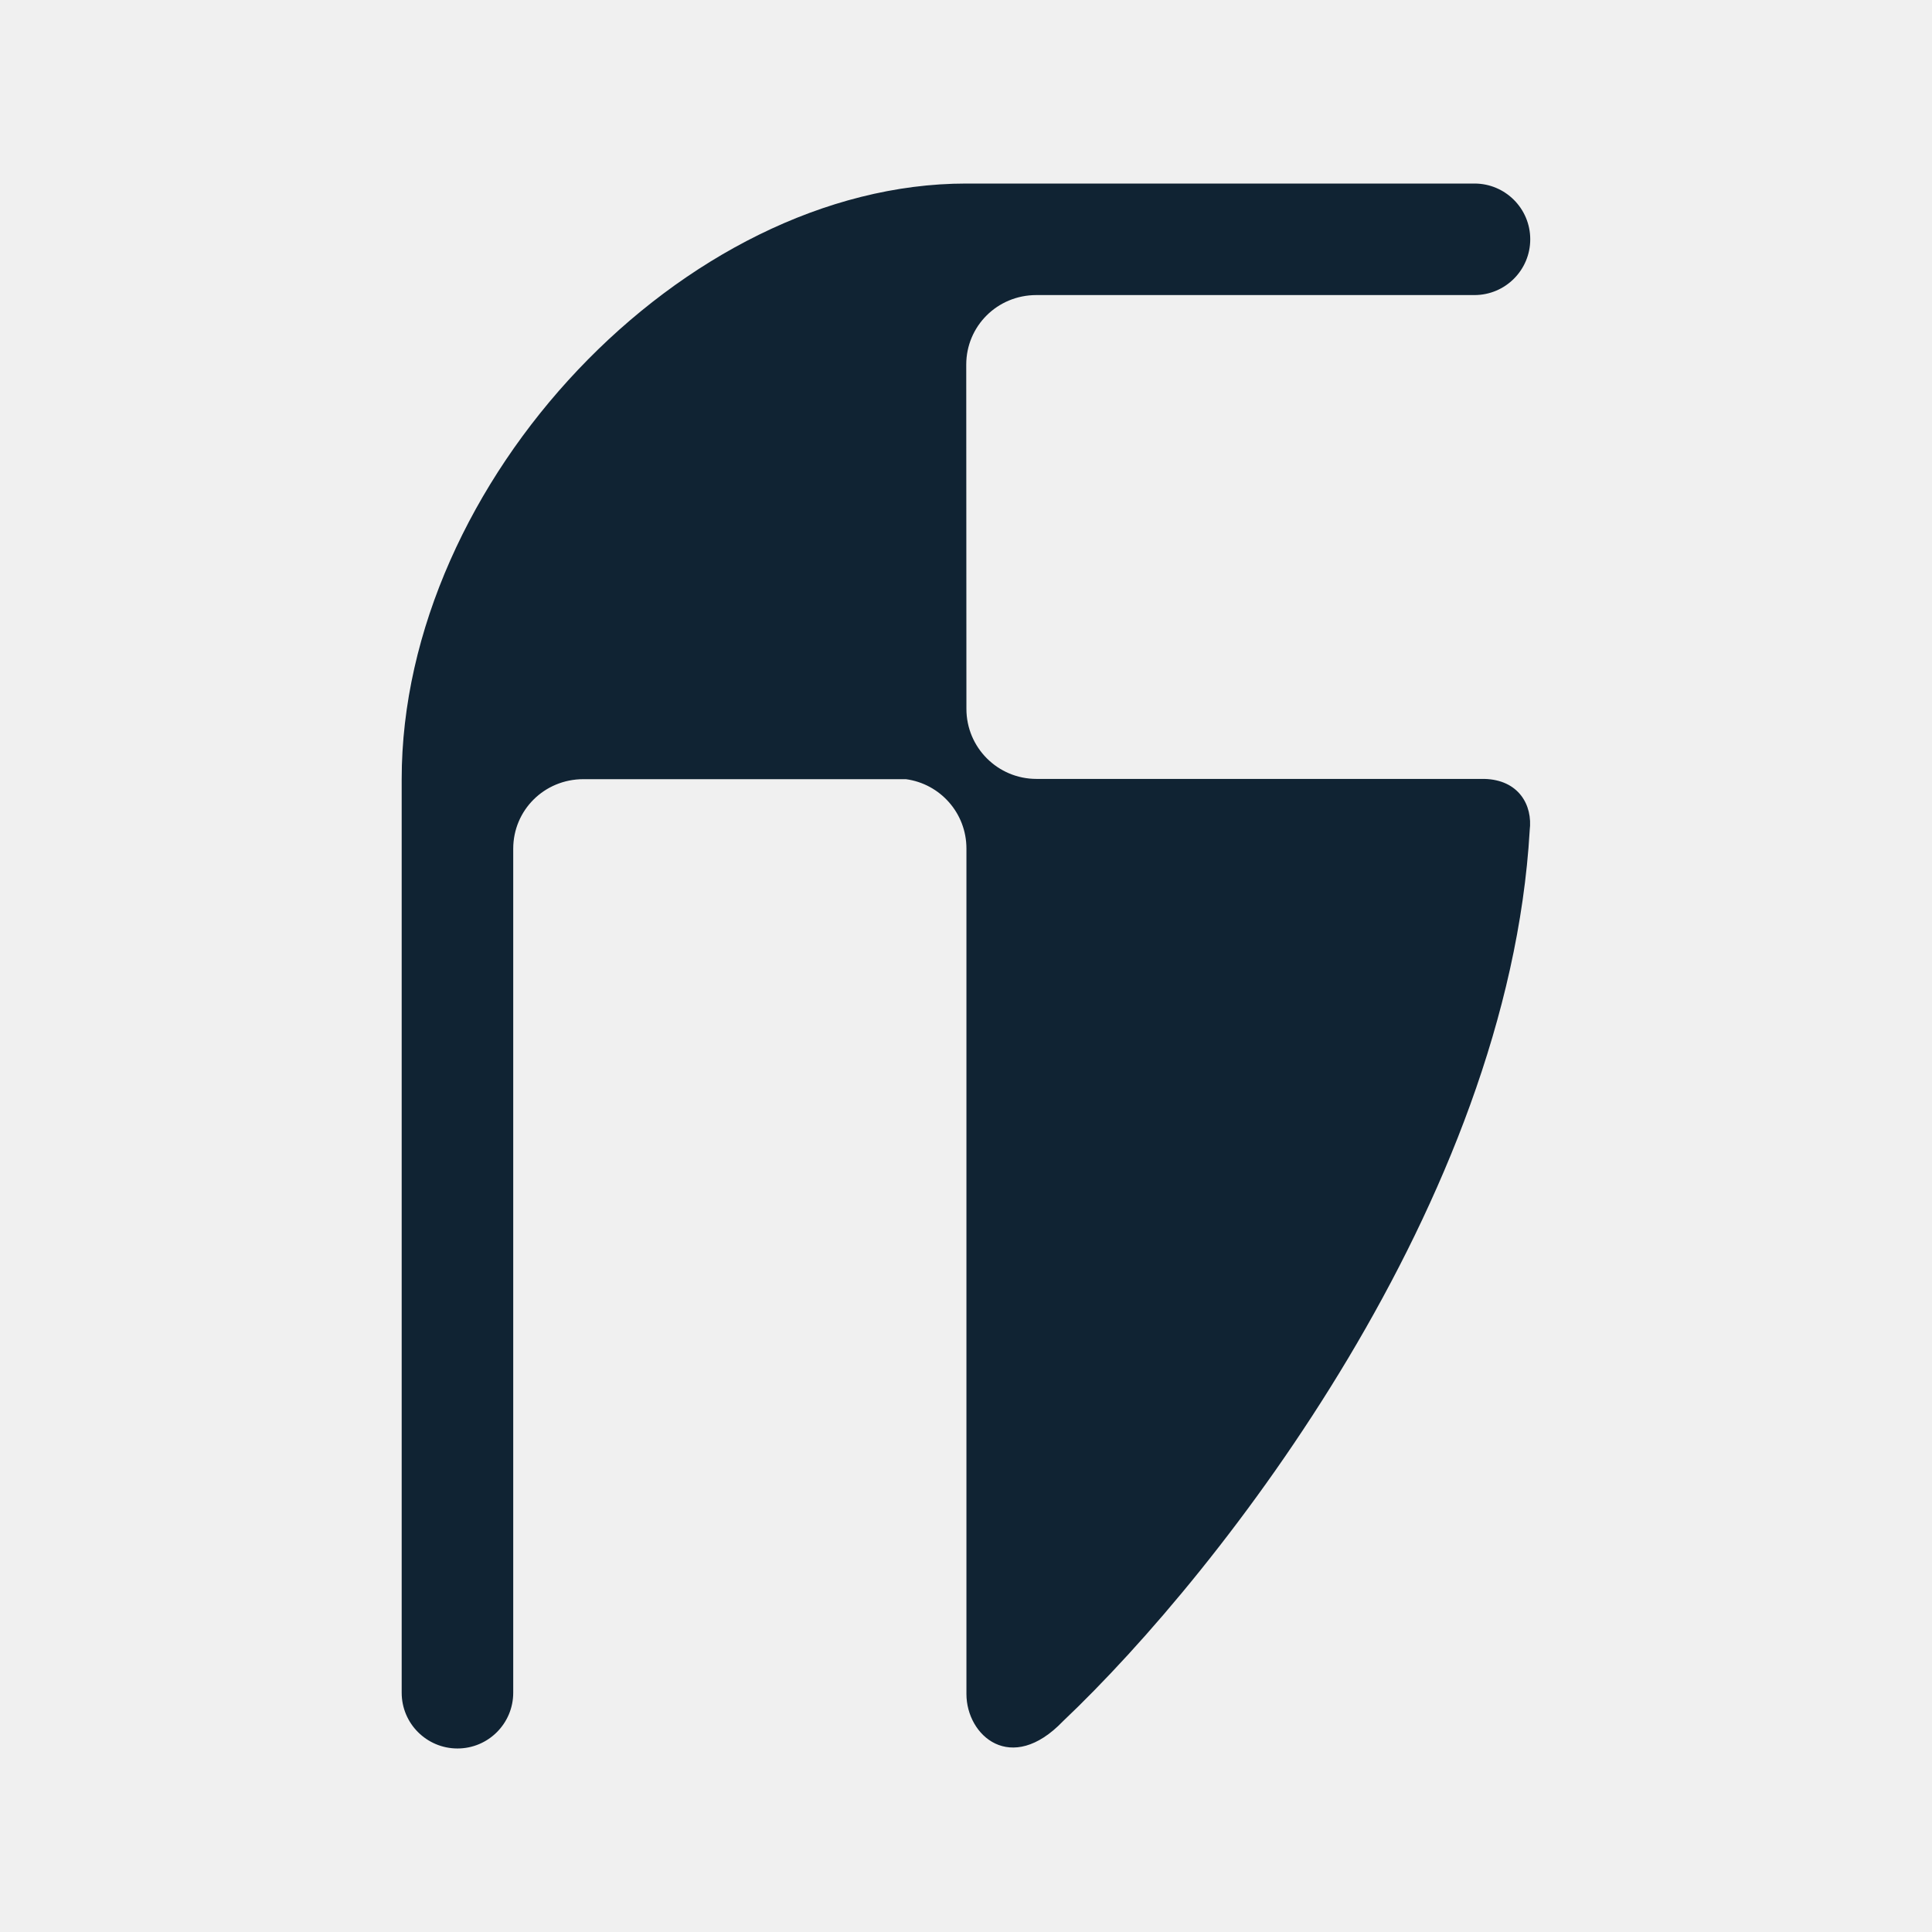
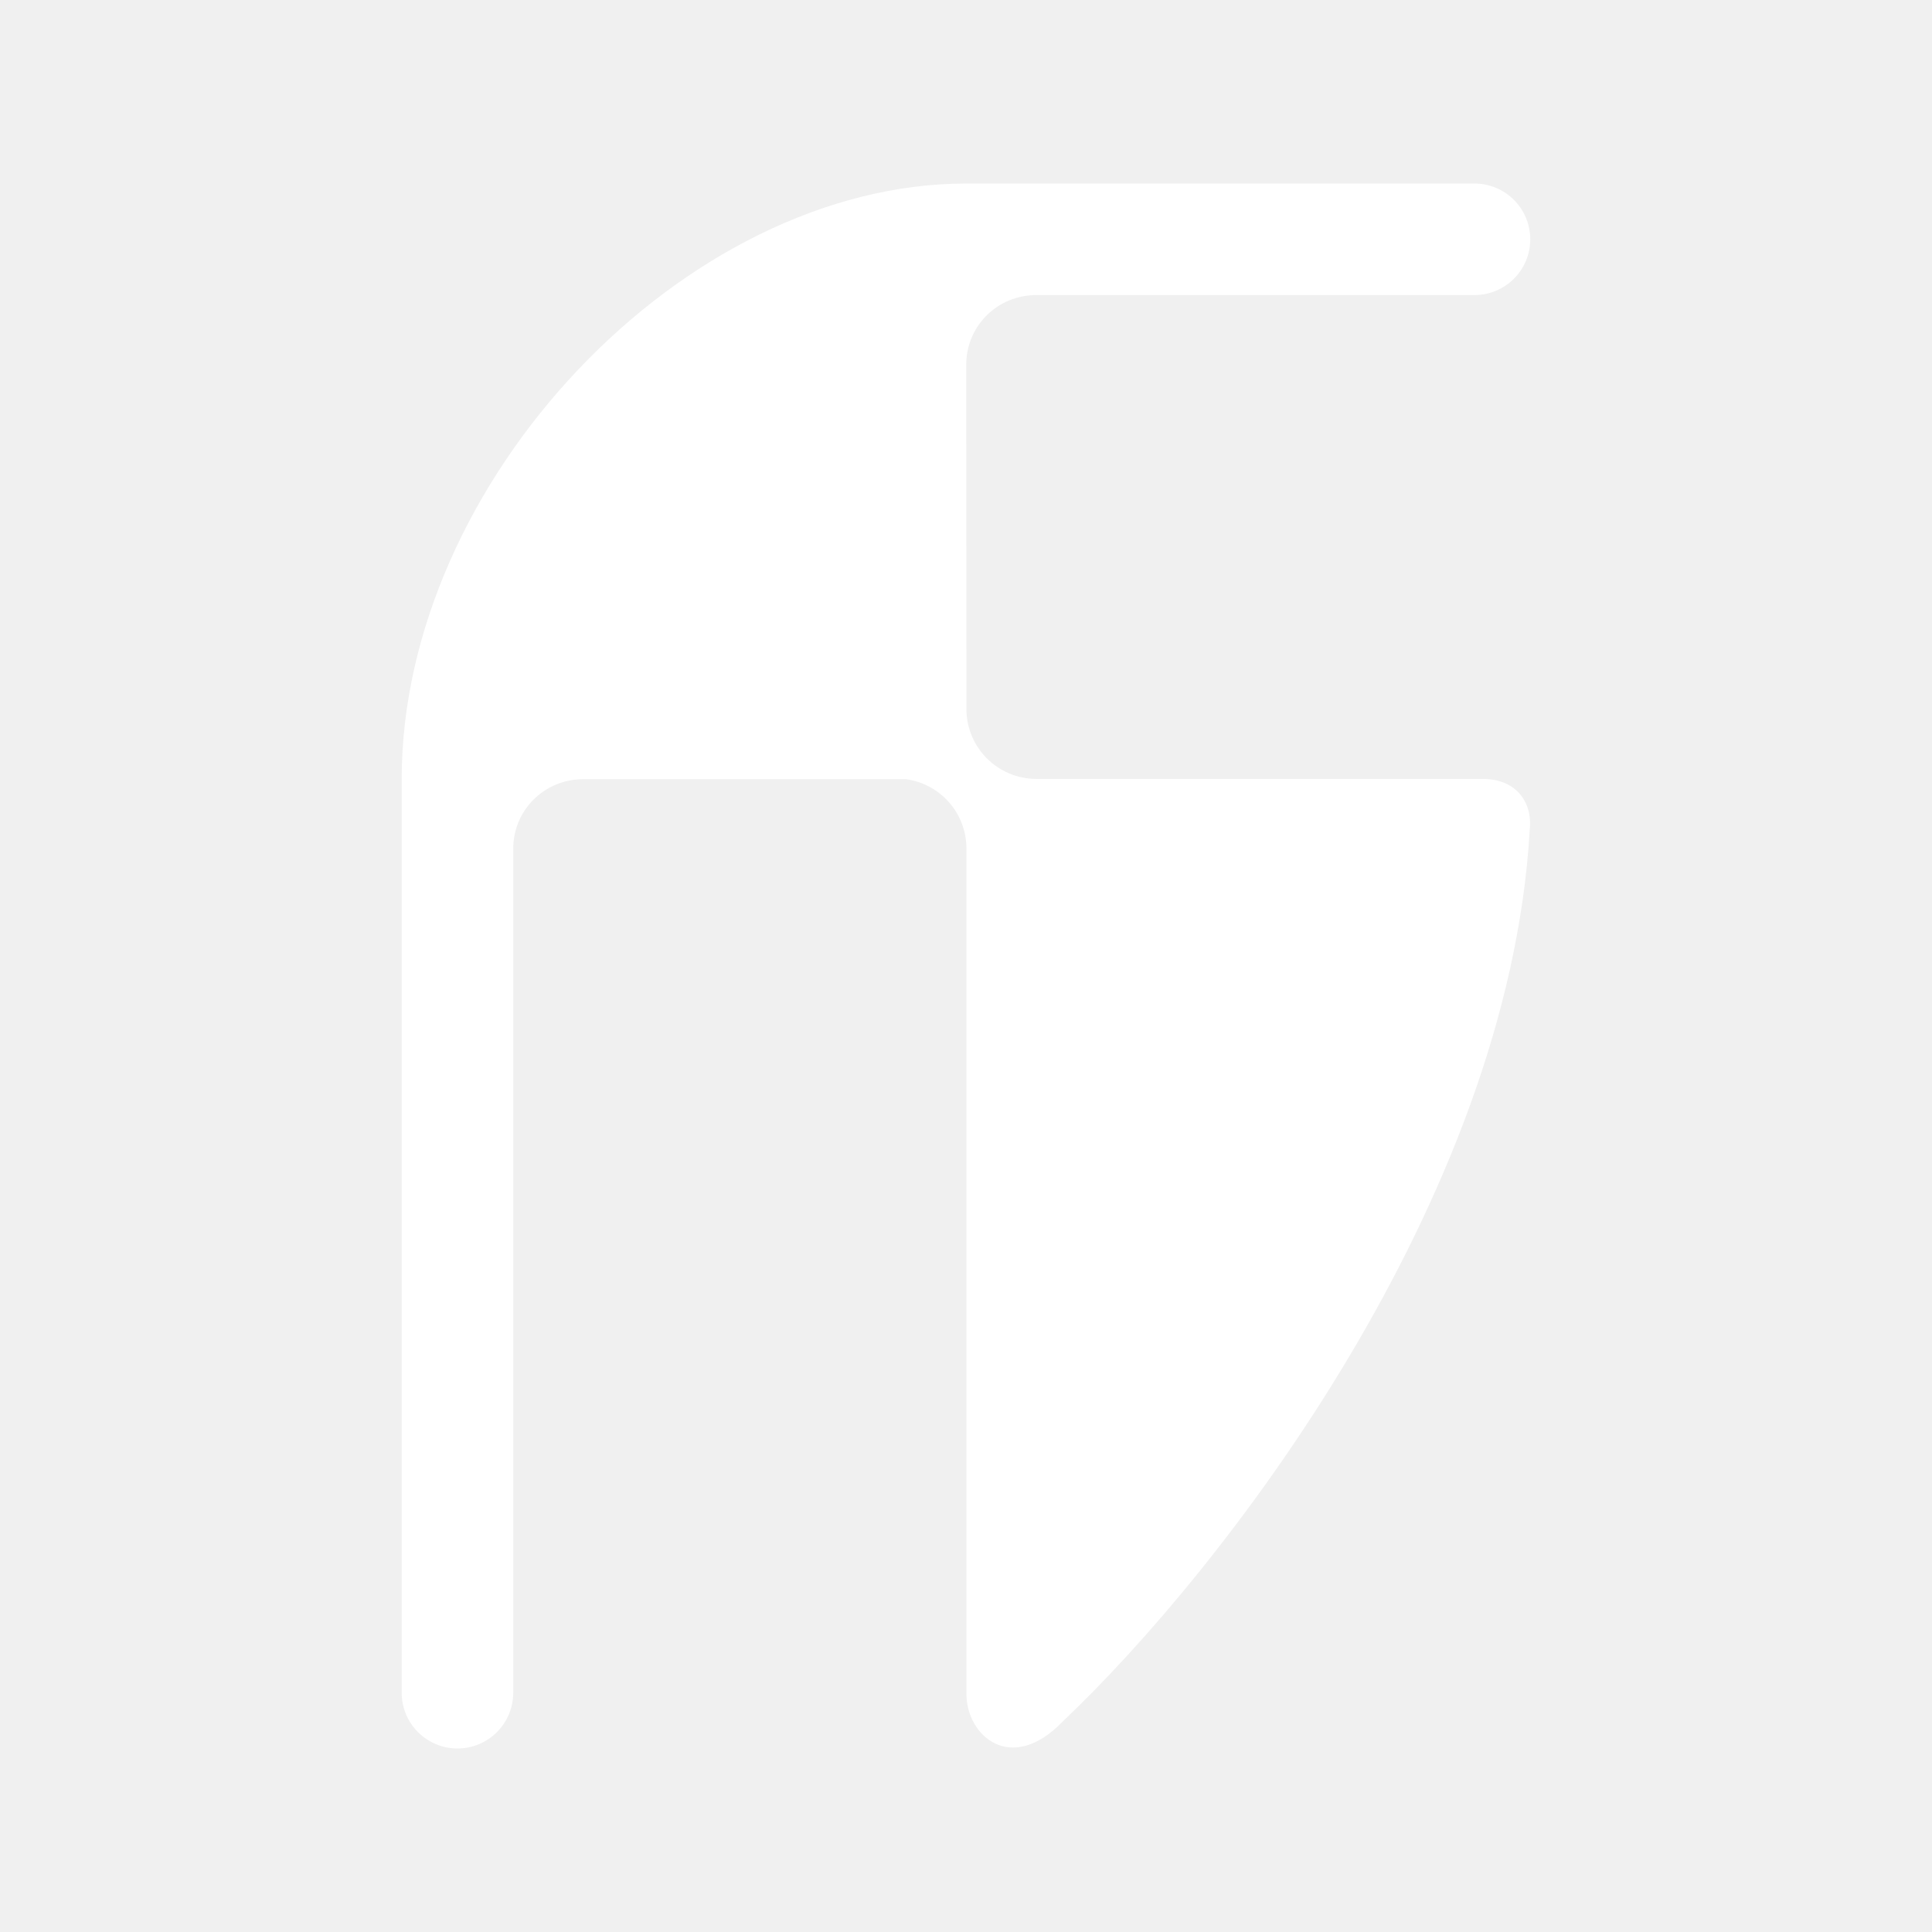
<svg xmlns="http://www.w3.org/2000/svg" id="Layer_1" data-name="Layer 1" viewBox="0 0 1024 1024">
  <defs>
    <style>
      .cls-1 {
-         fill: #102333;
+         fill: #FFFFFF;
      }
    </style>
  </defs>
  <g id="bold">
    <path class="cls-1" d="M810.77,440.18c-11.41,196.45-162.4,391.62-247.41,472.15-27.45,28.6-51.13,7.64-51.13-14.47v-448.12c0-18.81-13.94-34.32-32.08-36.76h-170.95c-20.72,0-37.18,16.44-37.18,36.85v447.34c0,16.33-13.23,29.56-29.55,29.56-8.17,0-15.55-3.32-20.91-8.66-5.36-5.34-8.66-12.74-8.66-20.91v-484.19c0-157.84,149.62-315.69,299.23-315.69h269.37c16.33,0,29.56,13.23,29.56,29.55s-13.23,29.56-29.56,29.56h-232.19c-20.72,0-37.18,16.46-37.18,36.87l.09,182.47c0,20.51,16.6,37.11,37.13,37.11h237.35c18.12.44,25.77,13.74,24.06,27.34Z" />
  </g>
</svg>
